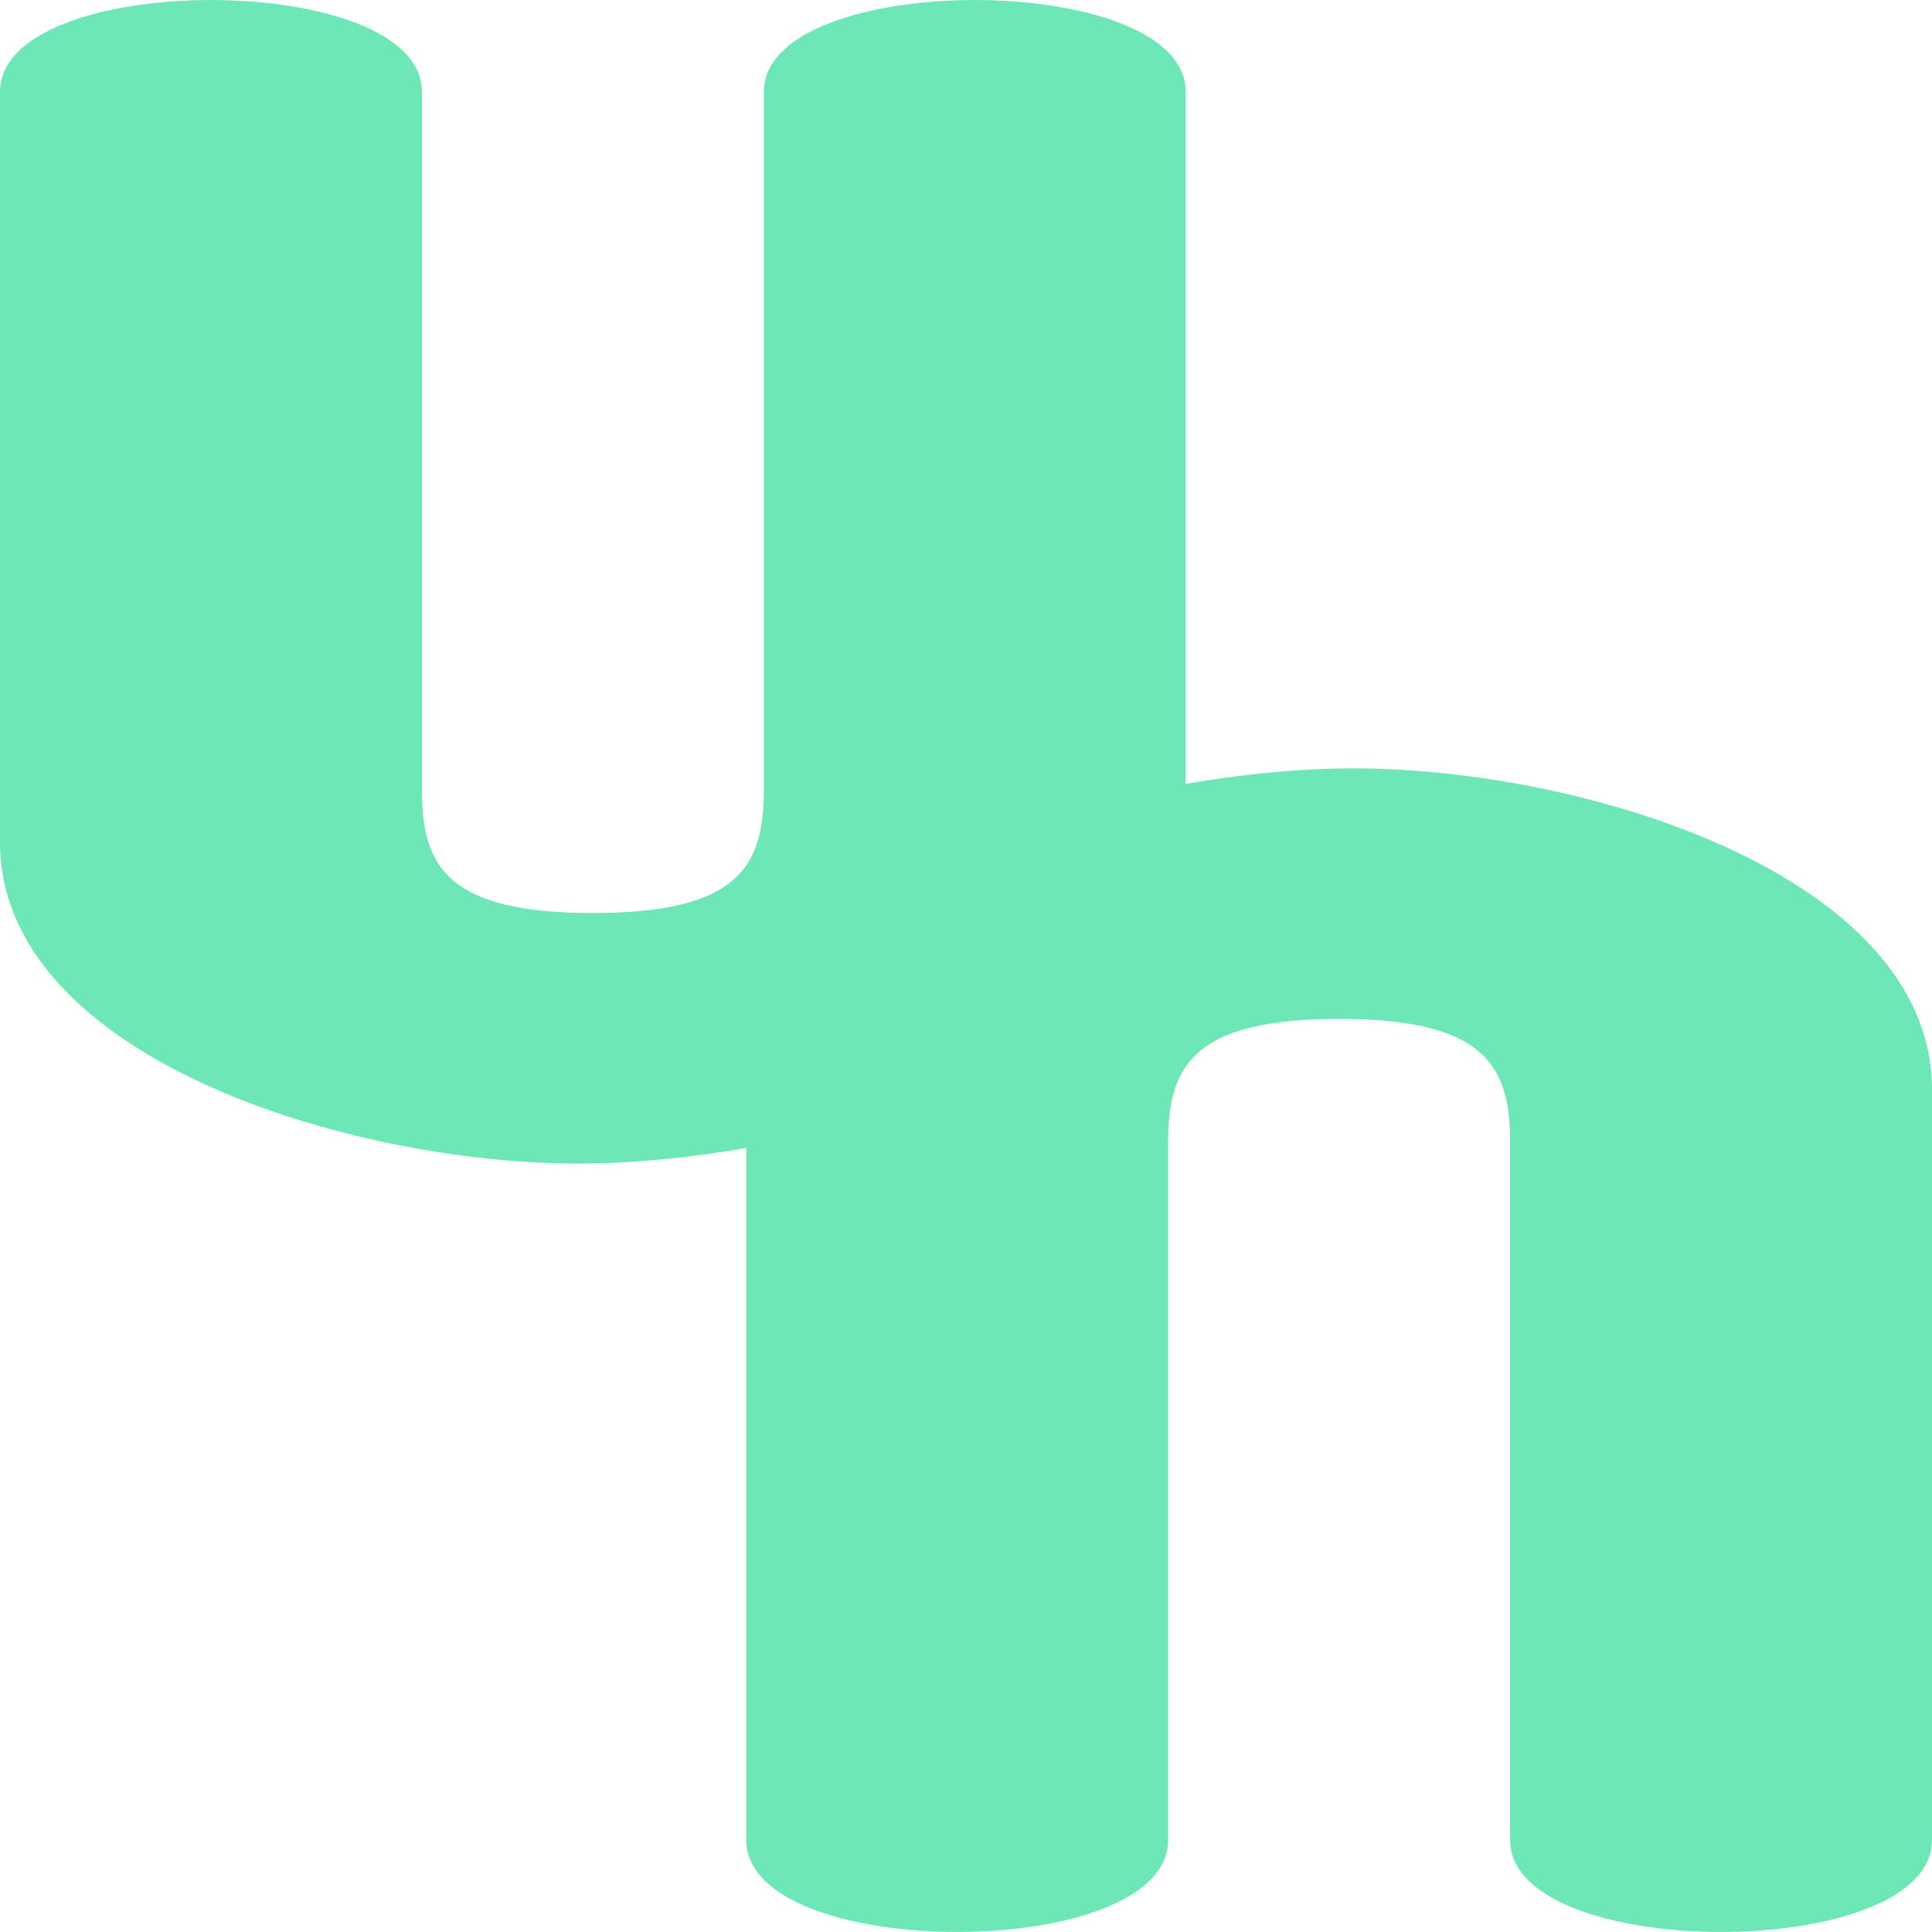
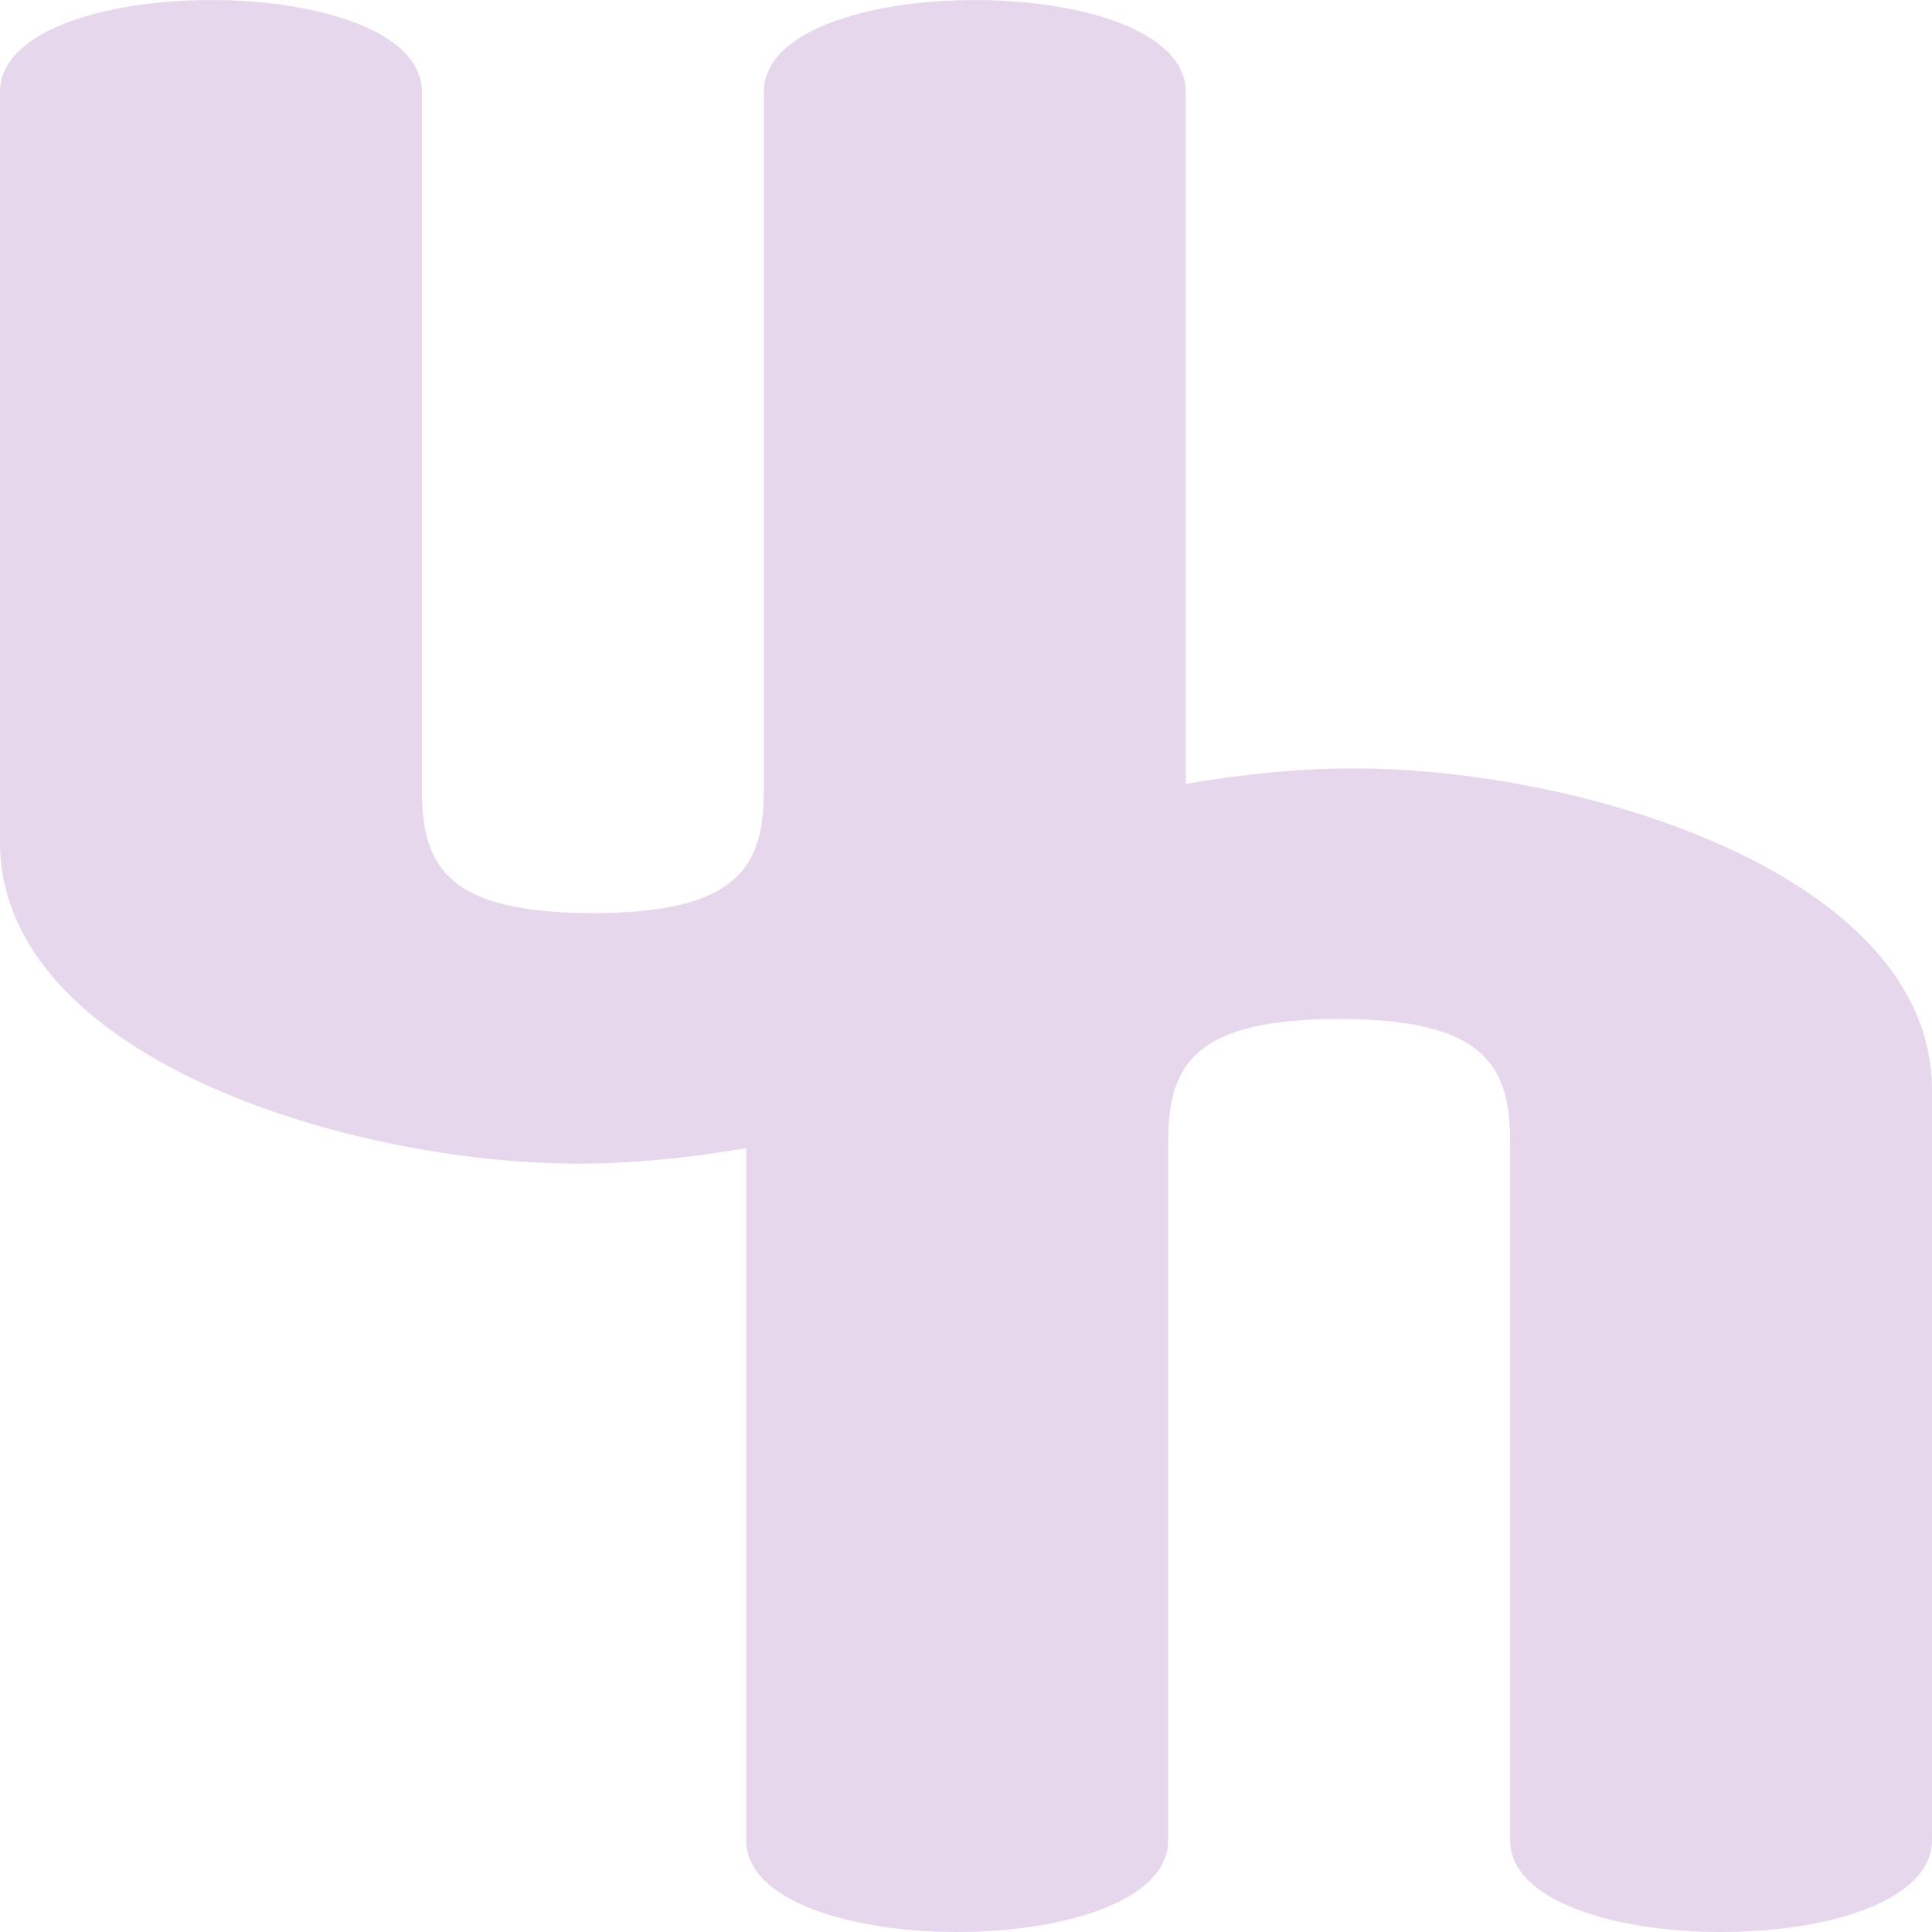
- <svg xmlns="http://www.w3.org/2000/svg" width="30" height="30" viewBox="0 0 30 30" fill="none">
-   <path d="M11.861 1.426C11.861 -0.475 18.412 -0.475 18.412 1.426V12.172C19.332 12.012 20.23 11.931 21.019 11.931C24.611 11.931 30 13.596 30 16.924V28.573C30 30.475 23.449 30.475 23.449 28.573V17.724C23.449 16.536 23.039 15.822 20.794 15.822C18.549 15.822 18.139 16.536 18.139 17.724V28.573C18.139 30.475 11.588 30.475 11.588 28.573V17.826C10.668 17.986 9.77 18.068 8.981 18.068C5.389 18.068 0 16.404 0 13.076V1.426C0 -0.475 6.552 -0.475 6.552 1.426V12.275C6.552 13.464 6.961 14.177 9.206 14.177C11.451 14.177 11.861 13.464 11.861 12.275V1.426Z" fill="#6EE7B7" />
+ <svg xmlns="http://www.w3.org/2000/svg" width="48" height="48" viewBox="0 0 48 48" fill="none">
+   <path d="M18.977 2.283C18.977 -0.76 29.46 -0.76 29.46 2.283V19.476C30.932 19.219 32.368 19.091 33.63 19.091C39.378 19.091 48 21.754 48 27.08V45.718C48 48.761 37.518 48.761 37.518 45.718V28.359C37.517 26.457 36.863 25.316 33.27 25.316C29.678 25.316 29.023 26.457 29.023 28.359V45.718C29.023 48.761 18.54 48.761 18.54 45.718V28.524C17.068 28.781 15.633 28.91 14.371 28.91C8.623 28.91 0 26.247 0 20.921V2.283C0 -0.76 10.482 -0.76 10.482 2.283V19.641C10.482 21.543 11.138 22.685 14.73 22.685C18.323 22.685 18.977 21.543 18.977 19.641V2.283Z" fill="#E7D7EC" />
</svg>
